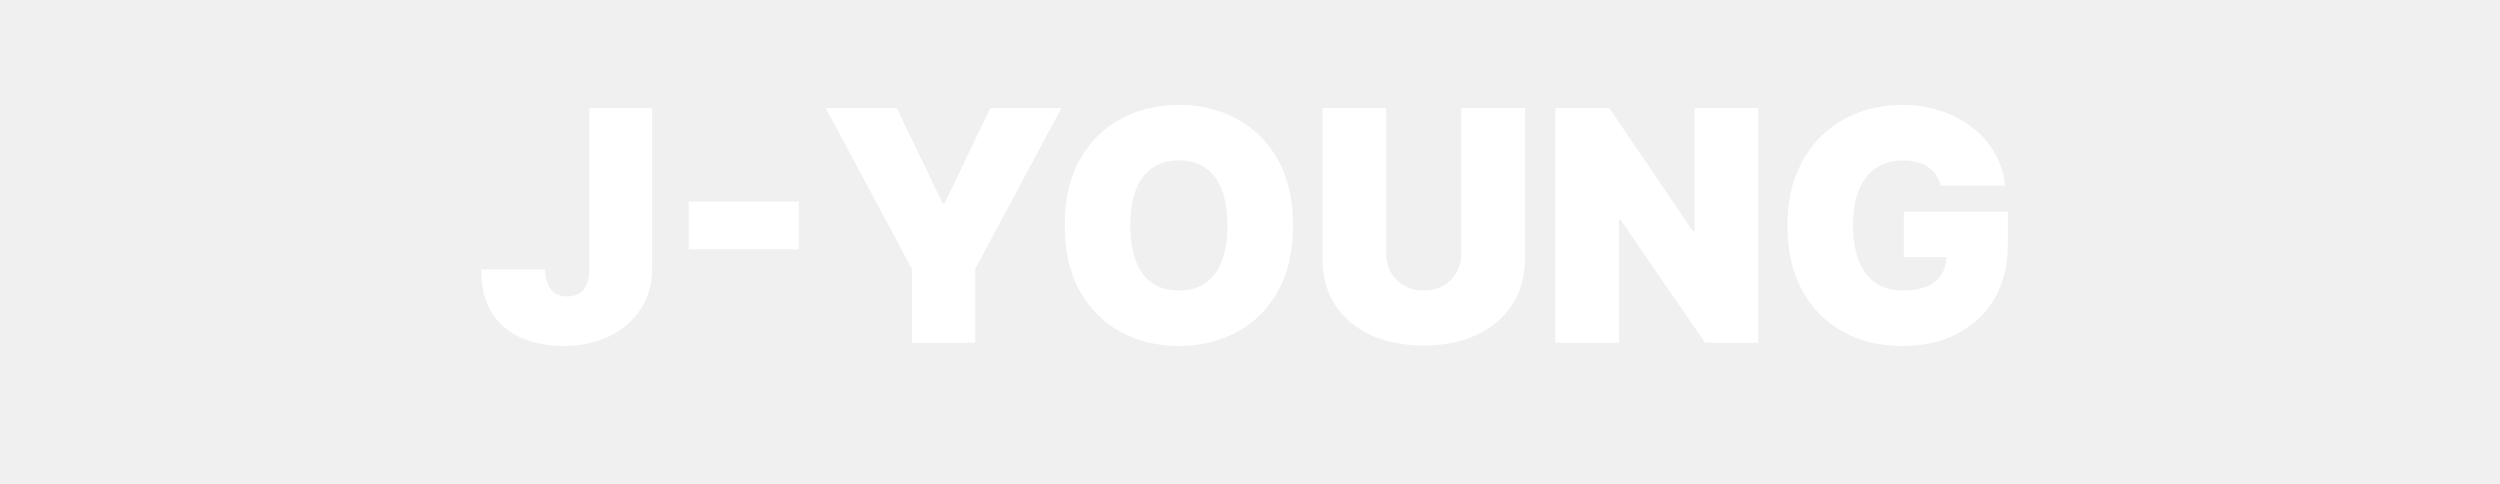
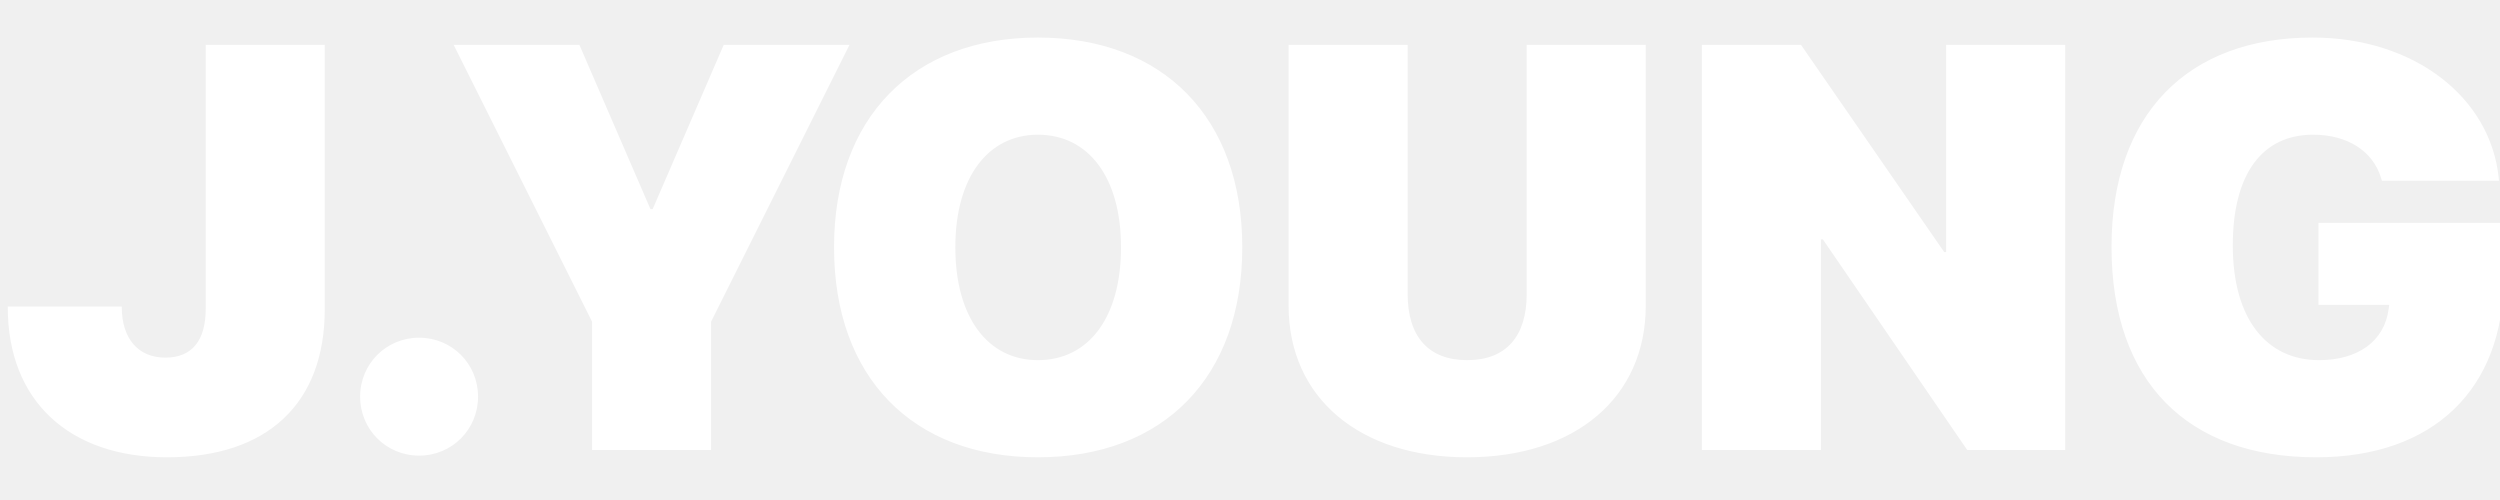
- <svg xmlns="http://www.w3.org/2000/svg" width="124" height="24" viewBox="0 0 124 24" fill="none">
-   <path d="M29.233 5.364H32.347V13.341C32.343 14.098 32.151 14.765 31.773 15.341C31.398 15.913 30.879 16.36 30.216 16.682C29.557 17 28.797 17.159 27.938 17.159C27.191 17.159 26.509 17.03 25.892 16.773C25.275 16.511 24.782 16.102 24.415 15.546C24.047 14.985 23.866 14.258 23.869 13.364H27.028C27.04 13.655 27.089 13.902 27.176 14.102C27.267 14.303 27.392 14.454 27.551 14.557C27.714 14.655 27.911 14.704 28.142 14.704C28.377 14.704 28.574 14.653 28.733 14.551C28.896 14.449 29.019 14.297 29.102 14.097C29.186 13.892 29.229 13.64 29.233 13.341V5.364ZM39.617 10V12.364H34.162V10H39.617ZM40.96 5.364H44.483L46.756 10.091H46.847L49.119 5.364H52.642L48.369 13.341V17H45.233V13.341L40.96 5.364ZM64.132 11.182C64.132 12.477 63.88 13.57 63.376 14.46C62.873 15.347 62.193 16.019 61.337 16.477C60.481 16.932 59.526 17.159 58.473 17.159C57.412 17.159 56.454 16.93 55.598 16.472C54.746 16.009 54.068 15.335 53.564 14.449C53.064 13.559 52.814 12.47 52.814 11.182C52.814 9.886 53.064 8.795 53.564 7.909C54.068 7.019 54.746 6.347 55.598 5.892C56.454 5.434 57.412 5.205 58.473 5.205C59.526 5.205 60.481 5.434 61.337 5.892C62.193 6.347 62.873 7.019 63.376 7.909C63.88 8.795 64.132 9.886 64.132 11.182ZM60.882 11.182C60.882 10.485 60.789 9.898 60.604 9.42C60.422 8.939 60.151 8.576 59.791 8.33C59.435 8.08 58.996 7.955 58.473 7.955C57.95 7.955 57.509 8.08 57.149 8.33C56.793 8.576 56.522 8.939 56.337 9.42C56.155 9.898 56.064 10.485 56.064 11.182C56.064 11.879 56.155 12.468 56.337 12.949C56.522 13.426 56.793 13.79 57.149 14.04C57.509 14.286 57.95 14.409 58.473 14.409C58.996 14.409 59.435 14.286 59.791 14.04C60.151 13.79 60.422 13.426 60.604 12.949C60.789 12.468 60.882 11.879 60.882 11.182ZM72.48 5.364H75.639V12.818C75.639 13.704 75.427 14.472 75.003 15.119C74.582 15.763 73.995 16.261 73.242 16.614C72.488 16.962 71.613 17.136 70.617 17.136C69.613 17.136 68.734 16.962 67.98 16.614C67.226 16.261 66.639 15.763 66.219 15.119C65.802 14.472 65.594 13.704 65.594 12.818V5.364H68.753V12.546C68.753 12.905 68.832 13.227 68.992 13.511C69.151 13.792 69.37 14.011 69.651 14.171C69.935 14.329 70.257 14.409 70.617 14.409C70.98 14.409 71.302 14.329 71.582 14.171C71.863 14.011 72.082 13.792 72.242 13.511C72.401 13.227 72.48 12.905 72.48 12.546V5.364ZM87.209 5.364V17H84.572L80.368 10.886H80.3V17H77.141V5.364H79.822L83.959 11.454H84.05V5.364H87.209ZM96.26 9.205C96.211 9.004 96.133 8.828 96.027 8.676C95.921 8.521 95.788 8.39 95.629 8.284C95.474 8.174 95.292 8.093 95.084 8.04C94.879 7.983 94.654 7.955 94.408 7.955C93.877 7.955 93.425 8.081 93.05 8.335C92.678 8.589 92.394 8.955 92.197 9.432C92.004 9.909 91.908 10.485 91.908 11.159C91.908 11.841 92.001 12.424 92.186 12.909C92.372 13.394 92.648 13.765 93.016 14.023C93.383 14.28 93.84 14.409 94.385 14.409C94.866 14.409 95.266 14.339 95.584 14.199C95.906 14.059 96.146 13.86 96.305 13.602C96.465 13.345 96.544 13.042 96.544 12.693L97.09 12.75H94.43V10.5H99.59V12.114C99.59 13.174 99.364 14.081 98.913 14.835C98.466 15.585 97.849 16.161 97.061 16.562C96.277 16.96 95.377 17.159 94.362 17.159C93.23 17.159 92.235 16.919 91.379 16.438C90.523 15.956 89.855 15.271 89.374 14.381C88.896 13.491 88.658 12.432 88.658 11.204C88.658 10.242 88.803 9.39 89.095 8.648C89.391 7.905 89.8 7.278 90.322 6.767C90.845 6.252 91.449 5.864 92.135 5.602C92.82 5.337 93.555 5.205 94.34 5.205C95.029 5.205 95.669 5.303 96.26 5.5C96.855 5.693 97.379 5.97 97.834 6.33C98.292 6.686 98.662 7.108 98.942 7.597C99.222 8.085 99.392 8.621 99.453 9.205H96.26Z" fill="white" />
+ <svg xmlns="http://www.w3.org/2000/svg" width="100" height="20" viewBox="0 0 100 20" fill="none">
+   <g clip-path="url(#clip0_1_2)">
+     <path d="M6.679 18.292C2.793 18.292 0.311 16.057 0.311 12.295V12.261H4.871V12.284C4.871 13.575 5.556 14.305 6.611 14.305C7.678 14.305 8.229 13.631 8.229 12.34V1.794H12.99V12.373C12.99 16.136 10.699 18.292 6.679 18.292ZM16.764 18.225C15.45 18.225 14.405 17.18 14.405 15.866C14.405 14.552 15.45 13.508 16.764 13.508C18.078 13.508 19.122 14.552 19.122 15.866C19.122 17.18 18.078 18.225 16.764 18.225ZM23.682 18V12.868L18.145 1.794H23.176L26.018 8.364H26.107L28.949 1.794H33.98L28.443 12.868V18H23.682ZM41.516 18.292C36.496 18.292 33.362 15.08 33.362 9.903V9.88C33.362 4.714 36.518 1.502 41.516 1.502C46.547 1.502 49.691 4.726 49.691 9.88V9.903C49.691 15.069 46.558 18.292 41.516 18.292ZM41.516 14.406C43.571 14.406 44.84 12.665 44.84 9.903V9.88C44.84 7.095 43.537 5.388 41.516 5.388C39.528 5.388 38.214 7.084 38.214 9.88V9.903C38.214 12.699 39.517 14.406 41.516 14.406ZM58.676 18.292C54.397 18.292 51.544 15.922 51.544 12.227V1.794H56.306V11.756C56.306 13.463 57.137 14.406 58.687 14.406C60.237 14.406 61.068 13.463 61.068 11.756V1.794H65.83V12.227C65.83 15.9 63.011 18.292 58.676 18.292ZM68.076 18V1.794H72.04L77.768 10.082H77.846V1.794H82.608V18H78.689L72.916 9.577H72.837V18H68.076ZM92.648 18.292C87.504 18.292 84.461 15.271 84.461 9.88V9.869C84.461 4.557 87.516 1.502 92.502 1.502C96.567 1.502 99.622 3.895 99.948 7.118L99.959 7.23H95.276L95.242 7.118C94.916 6.04 93.894 5.388 92.524 5.388C90.503 5.388 89.312 6.938 89.312 9.813V9.824C89.312 12.767 90.671 14.406 92.76 14.406C94.31 14.406 95.377 13.654 95.545 12.362L95.568 12.194H92.738V8.915H100.15V11.104C100.15 15.552 97.353 18.292 92.648 18.292Z" fill="white" />
+   </g>
+   <defs>
+     <clipPath id="clip0_1_2">
+       <rect width="100" height="20" fill="white" />
+     </clipPath>
+   </defs>
</svg>
